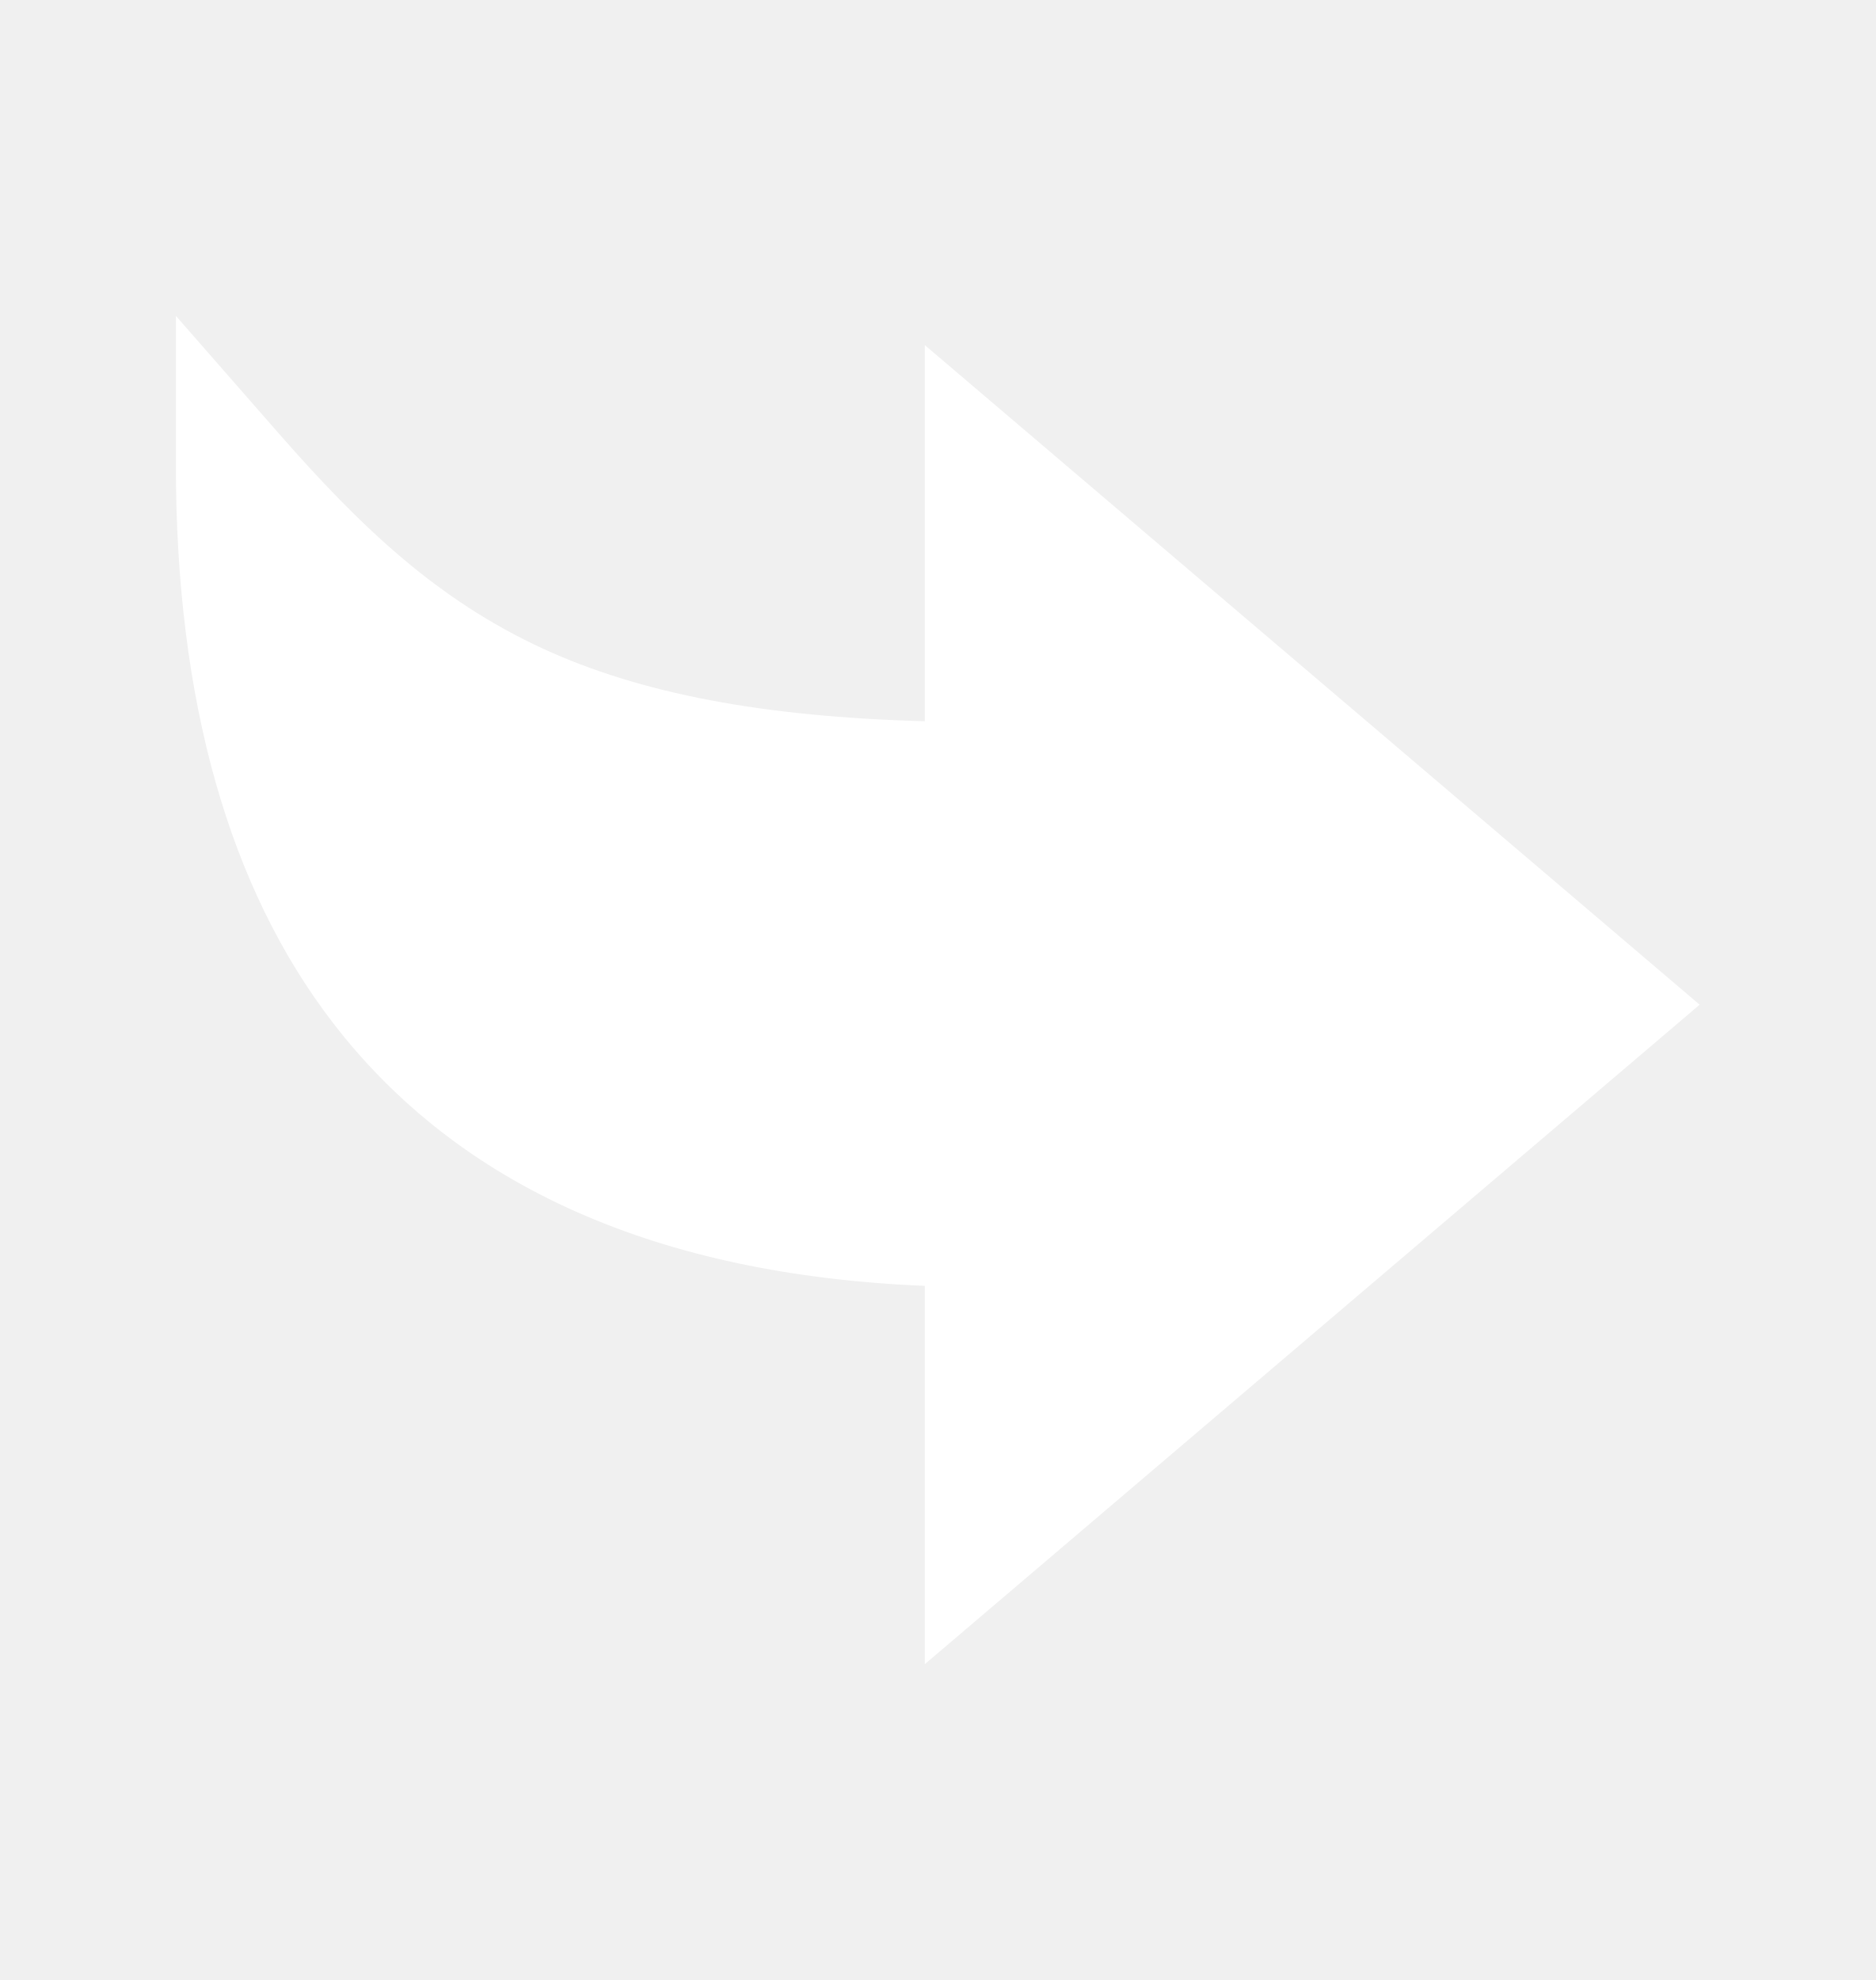
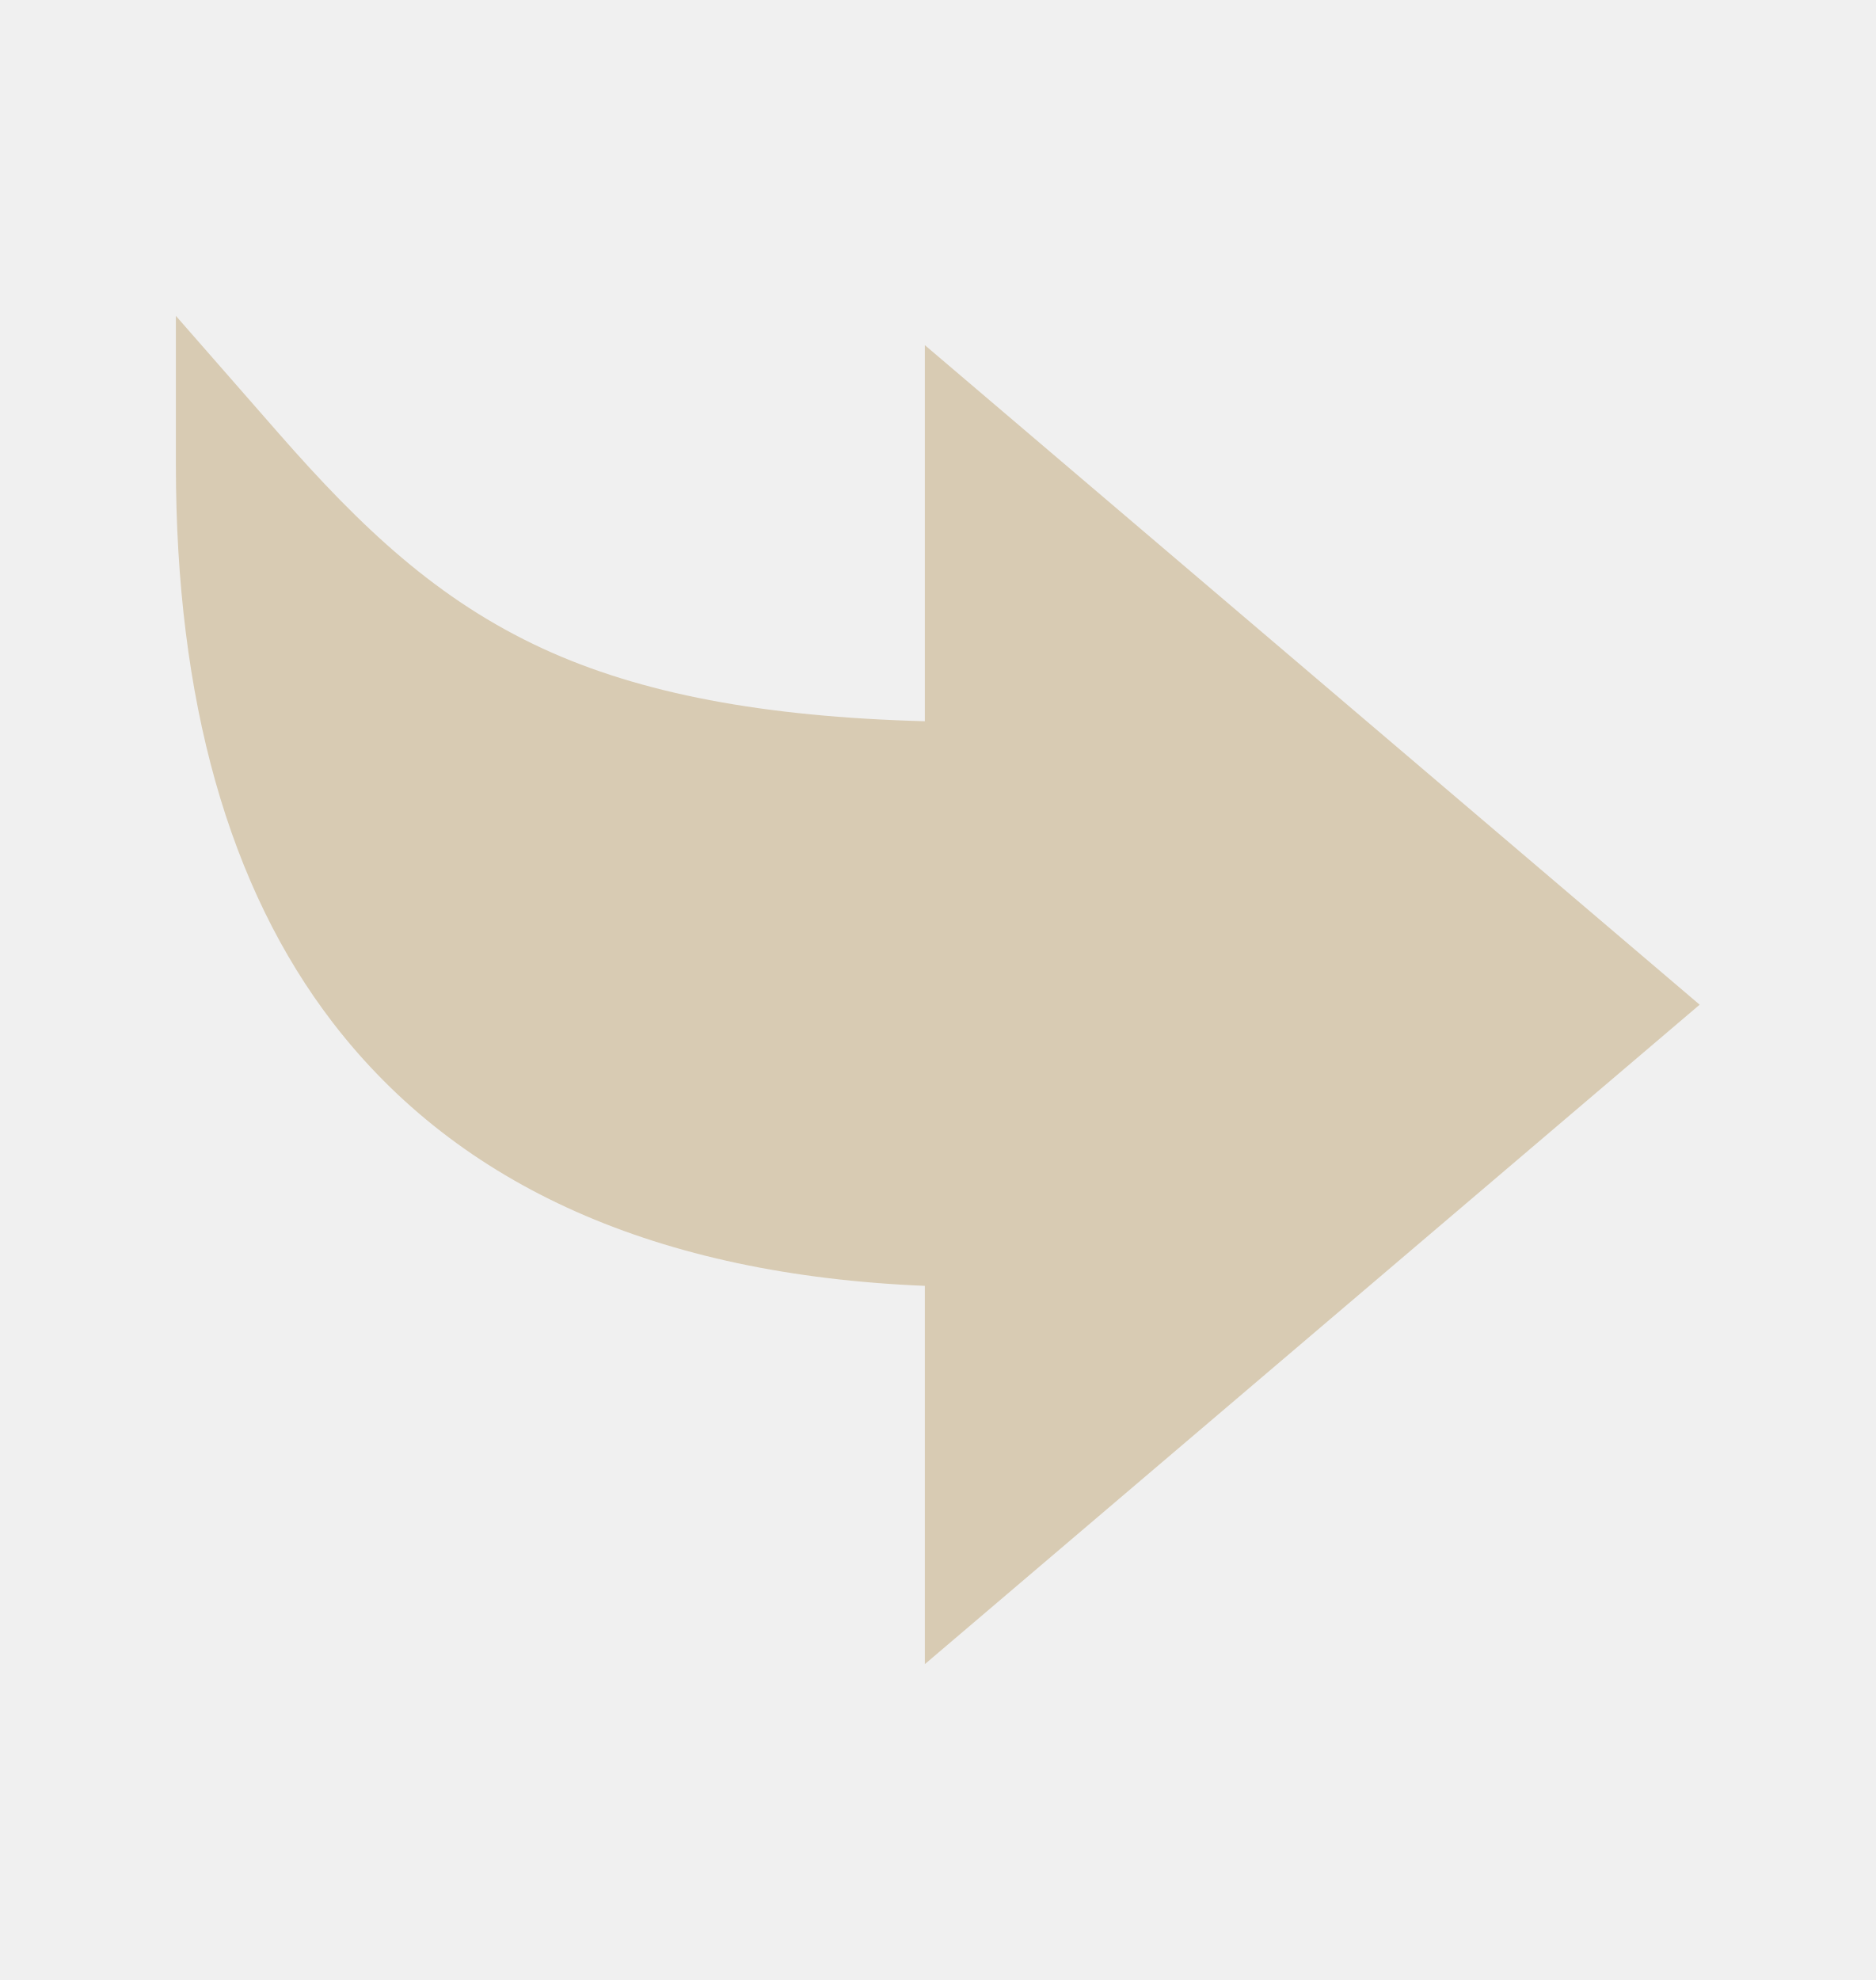
<svg xmlns="http://www.w3.org/2000/svg" width="18" height="19" viewBox="0 0 18 19" fill="none">
-   <path d="M1.688 4.464C1.688 6.716 2.195 8.516 3.196 9.816C4.405 11.387 6.314 12.234 8.876 12.339V15.969L16.312 9.641L8.876 3.312V6.921C7.32 6.879 6.146 6.655 5.21 6.224C4.199 5.758 3.466 5.062 2.676 4.16L1.688 3.031V4.464Z" fill="white" />
+   <path d="M1.688 4.464C1.688 6.716 2.195 8.516 3.196 9.816C4.405 11.387 6.314 12.234 8.876 12.339V15.969L16.312 9.641L8.876 3.312V6.921C7.32 6.879 6.146 6.655 5.21 6.224C4.199 5.758 3.466 5.062 2.676 4.16L1.688 3.031V4.464Z" fill="#D8CBB3" />
</svg>
